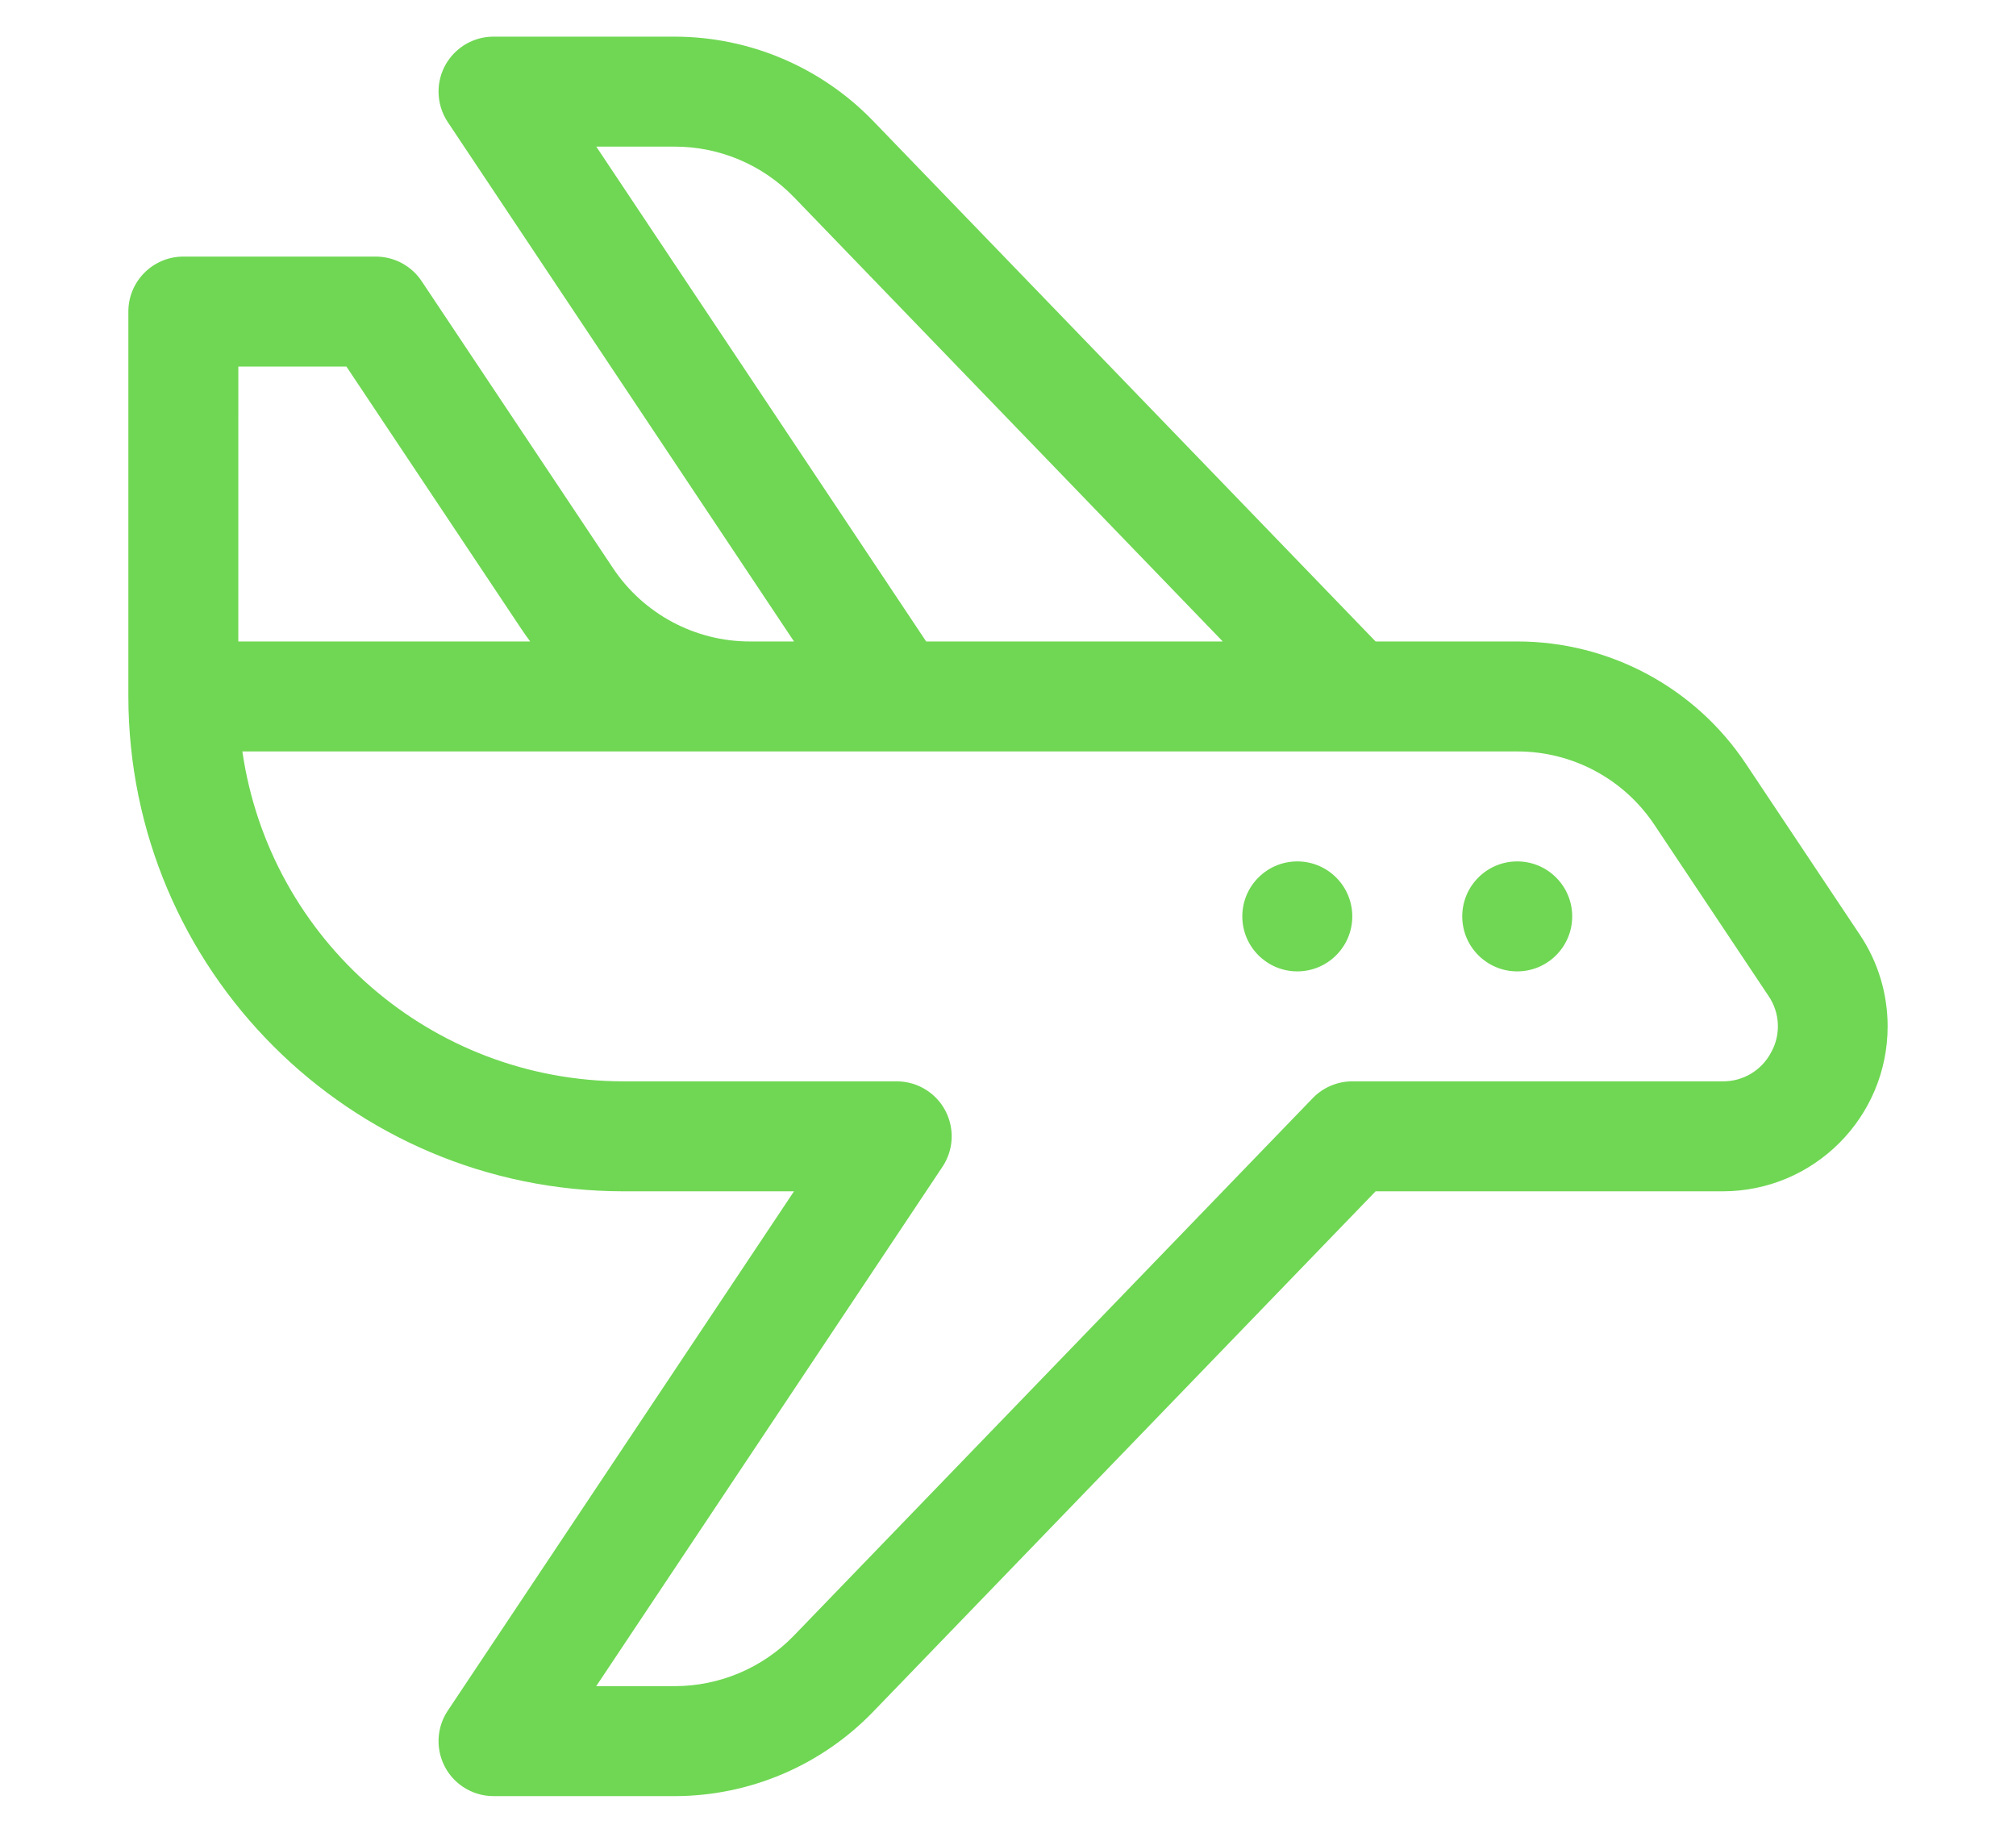
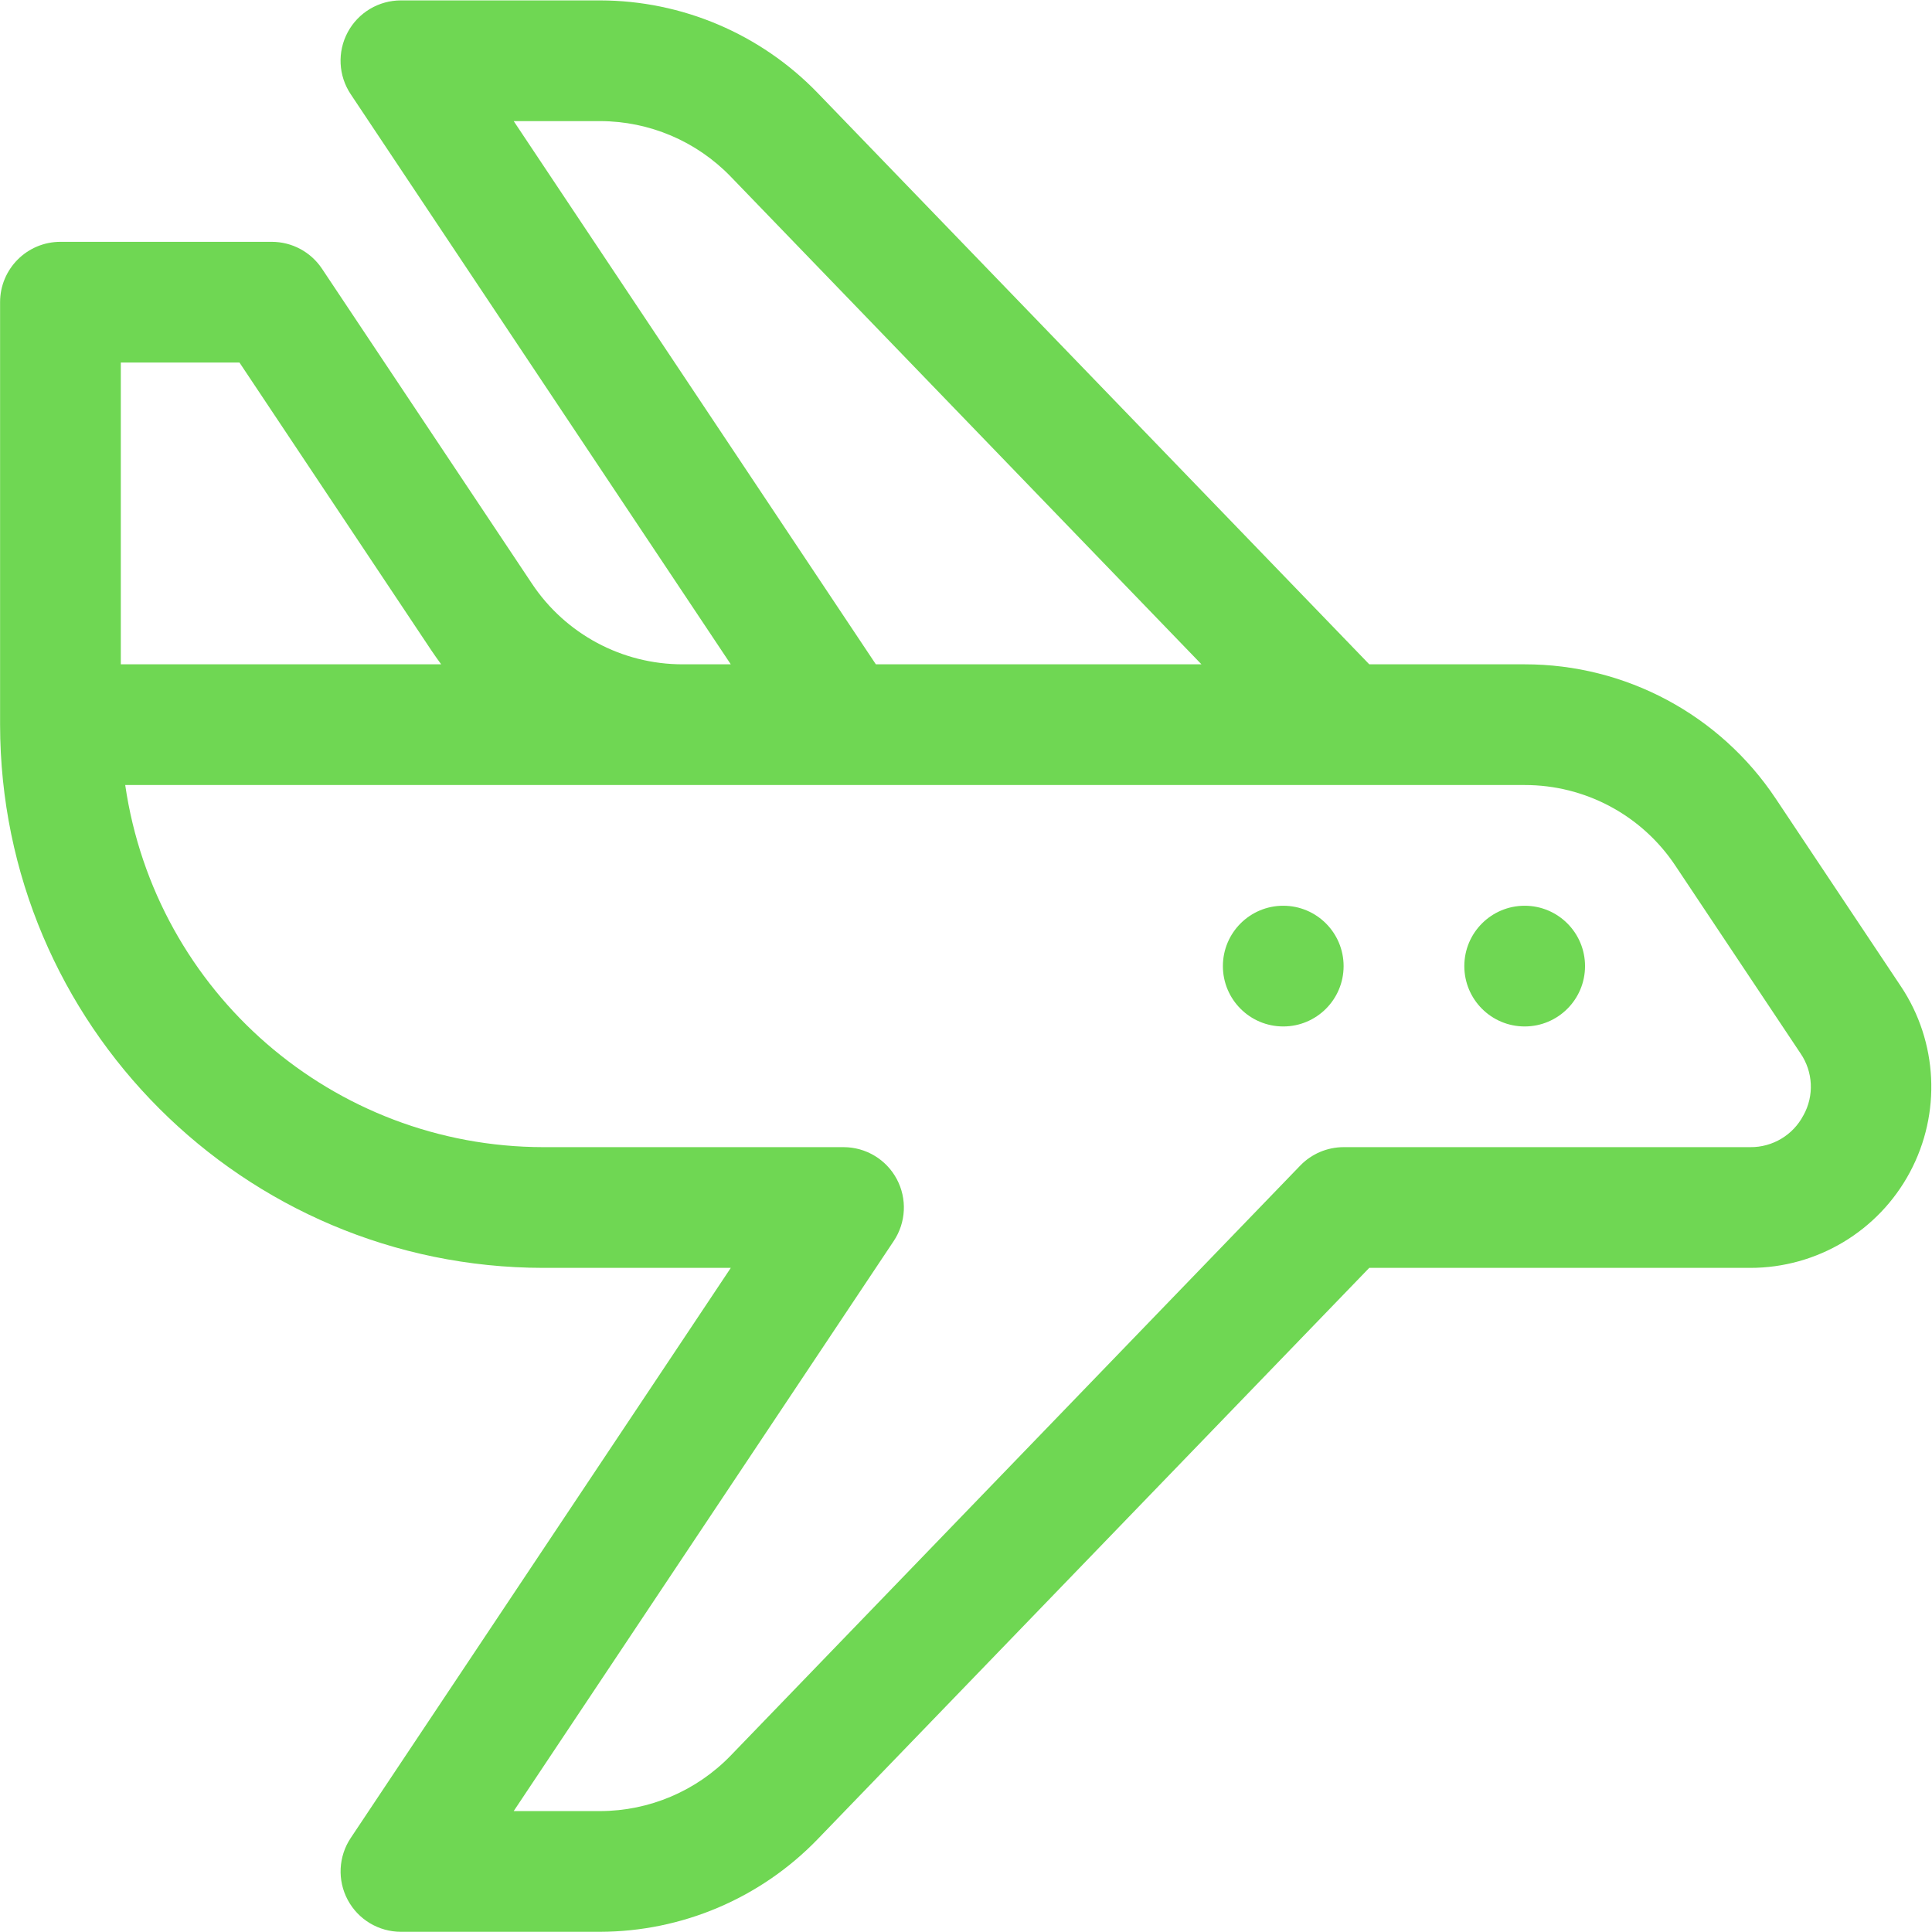
- <svg xmlns="http://www.w3.org/2000/svg" viewBox="-5 -5 110 100" width="100%" height="100%">
-   <path d="m 77.785,42 c 1.656,0 3,1.344 3,3 0,1.656 -1.344,3 -3,3 -1.656,0 -3,-1.344 -3,-3 0,-1.656 1.344,-3 3,-3 z m -12,0 c 1.656,0 3,1.344 3,3 0,1.656 -1.344,3 -3,3 -1.656,0 -3,-1.344 -3,-3 0,-1.656 1.344,-3 3,-3 z m 30.699,4.008 -6.219,-9.328 c -2.777,-4.176 -7.465,-6.684 -12.48,-6.68 h -7.727 l -27.434,-28.418 c -2.832,-2.922 -6.723,-4.574 -10.793,-4.582 h -9.898 c -1.656,-0.004 -3.004,1.34 -3.004,2.996 0,0.594 0.176,1.176 0.504,1.668 l 18.891,28.336 h -2.394 c -3.012,0.004 -5.82,-1.504 -7.488,-4.008 l -10.438,-15.656 c -0.559,-0.836 -1.496,-1.336 -2.5,-1.336 h -10.5 c -1.656,0 -3,1.344 -3,3 v 21 c 0.016,14.906 12.094,26.984 27,27 h 9.32 l -18.891,28.336 c -0.918,1.379 -0.547,3.242 0.832,4.16 0.492,0.328 1.07,0.504 1.664,0.504 h 9.898 c 4.066,-0.008 7.961,-1.66 10.793,-4.582 l 27.438,-28.418 h 18.938 c 4.973,0 9,-4.031 9,-9 0,-1.777 -0.523,-3.516 -1.512,-4.992 z m -68.949,-43.008 h 4.301 c 2.441,0.004 4.777,0.996 6.477,2.75 l 23.406,24.25 h -16.184 z m -19.531,12 h 5.898 l 9.547,14.32 c 0.156,0.23 0.316,0.461 0.48,0.68 h -15.926 z m 83.637,37.414 c -0.512,0.984 -1.535,1.598 -2.644,1.586 h -20.211 c -0.812,0 -1.594,0.332 -2.156,0.914 l -28.32,29.336 c -1.699,1.754 -4.035,2.742 -6.477,2.75 h -4.301 l 18.891,-28.336 c 0.918,-1.379 0.547,-3.242 -0.832,-4.16 -0.488,-0.328 -1.07,-0.504 -1.66,-0.504 h -14.926 c -10.434,-0.016 -19.277,-7.676 -20.781,-18 h 69.562 c 3.012,-0.004 5.82,1.5 7.488,4.008 l 6.219,9.328 c 0.629,0.918 0.688,2.109 0.148,3.078 z" fill="#6fd753" class="icon-path" />
+ <svg xmlns="http://www.w3.org/2000/svg" viewBox="2 -3.02 96 96.03">
+   <path d="M77.785 42a3 3 0 1 1-.002 6 3 3 0 0 1 .002-6m-12 0a3 3 0 1 1-.002 6 3 3 0 0 1 .002-6m30.7 4.008-6.22-9.329A14.98 14.98 0 0 0 77.785 30H70.06L42.625 1.583A15.07 15.07 0 0 0 31.832-3h-9.899a2.998 2.998 0 0 0-2.5 4.664L38.324 30H35.93a8.99 8.99 0 0 1-7.488-4.008L18.004 10.336A3 3 0 0 0 15.504 9h-10.5a3 3 0 0 0-3 3v21c.015 14.906 12.094 26.984 27 27h9.32L19.433 88.336A3 3 0 0 0 21.929 93h9.898a15.08 15.08 0 0 0 10.793-4.582L70.058 60h18.938a9 9 0 0 0 7.489-13.992M27.534 3h4.301a9.04 9.04 0 0 1 6.477 2.75L61.719 30H45.535zM8.005 15h5.898l9.546 14.32c.157.23.317.46.48.68H8.005zM91.64 52.414a2.95 2.95 0 0 1-2.644 1.585h-20.21c-.813 0-1.594.332-2.157.915L38.31 84.25A9.05 9.05 0 0 1 31.833 87h-4.3l18.89-28.336a3 3 0 0 0-2.492-4.665H29.005C18.57 53.984 9.728 46.324 8.224 36h69.562a8.98 8.98 0 0 1 7.488 4.008l6.219 9.328c.629.918.687 2.11.148 3.078z" fill="#6fd753" />
</svg>
